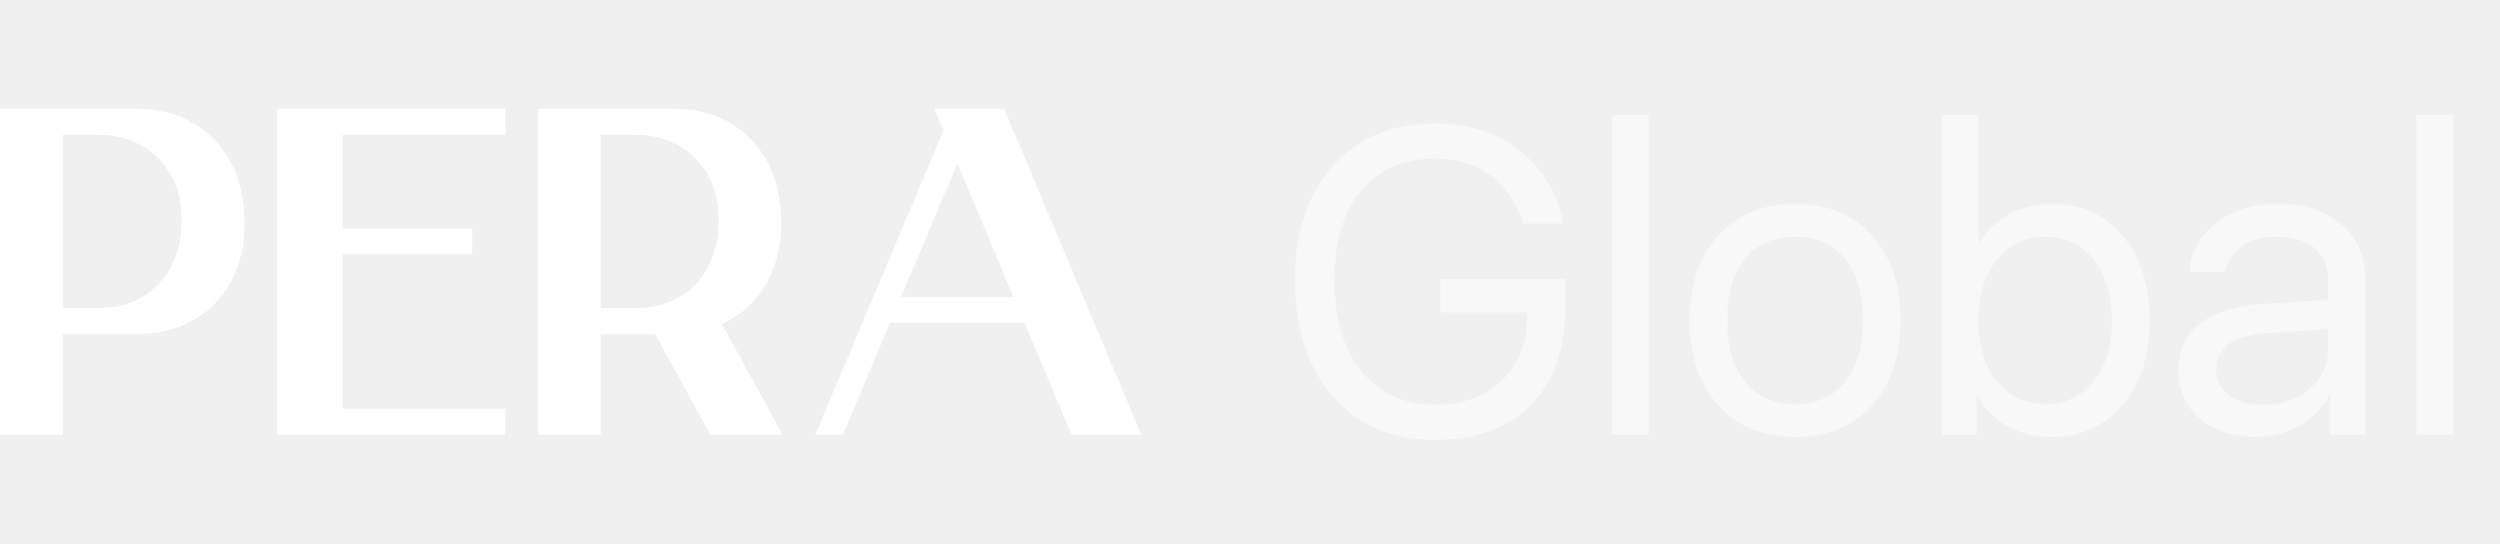
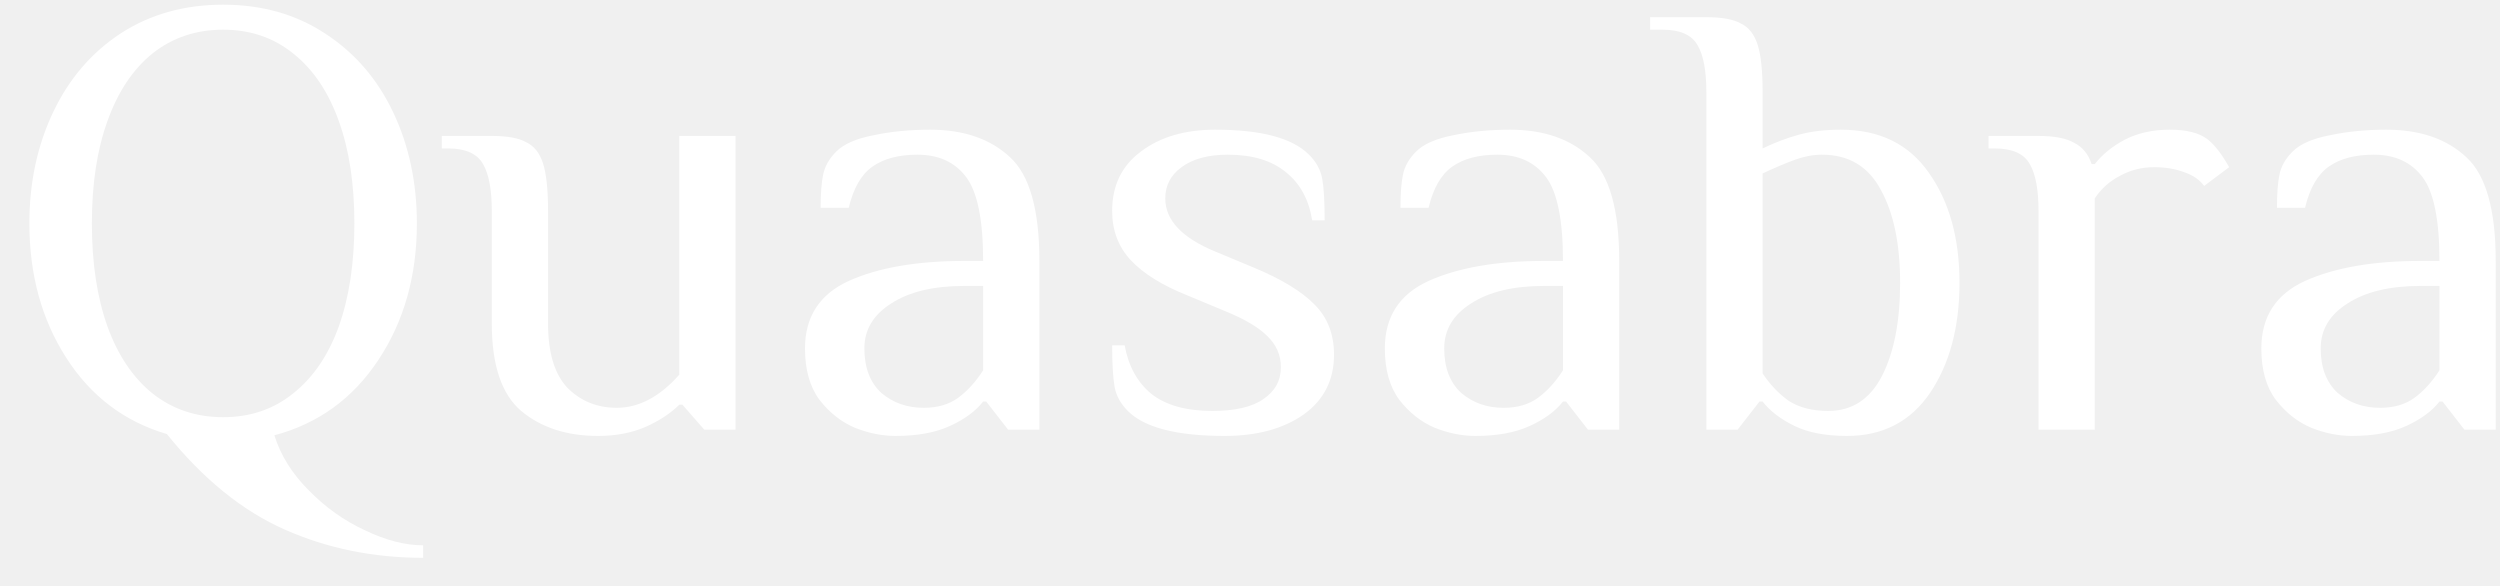
- <svg xmlns="http://www.w3.org/2000/svg" width="92" height="20" viewBox="0 0 92 20" fill="none">
-   <path d="M0 4H4.97C6.179 4 7.153 4.383 7.892 5.149C8.631 5.914 9 6.931 9 8.2C9 9.434 8.631 10.429 7.892 11.183C7.153 11.926 6.179 12.297 4.97 12.297H2.317V16H0V4ZM3.576 4.96H2.317V11.337H3.576C4.506 11.337 5.256 11.046 5.826 10.463C6.397 9.869 6.683 9.086 6.683 8.114C6.683 7.166 6.397 6.406 5.826 5.834C5.256 5.251 4.506 4.96 3.576 4.96Z" fill="white" />
-   <path d="M10.2 16V4H18.6V4.96H12.61V8.406H17.377V9.349H12.61V15.04H18.6V16H10.2Z" fill="white" />
-   <path d="M19.8 4H24.742C25.945 4 26.913 4.383 27.648 5.149C28.383 5.914 28.75 6.931 28.75 8.2C28.75 9.08 28.555 9.846 28.166 10.497C27.776 11.149 27.242 11.623 26.563 11.92L28.8 16H26.145L24.108 12.297H22.104V16H19.8V4ZM22.104 11.337H23.357C24.281 11.337 25.026 11.046 25.594 10.463C26.162 9.869 26.446 9.086 26.446 8.114C26.446 7.166 26.162 6.406 25.594 5.834C25.026 5.251 24.281 4.96 23.357 4.96H22.104V11.337Z" fill="white" />
-   <path d="M31.02 16H30L34.725 4.789L34.385 4H36.952L42 16H39.433L37.7 11.869H32.754L31.02 16ZM35.235 6.006L33.161 10.926H37.292L35.235 6.006Z" fill="white" />
-   <path d="M57.602 11.336C57.602 12.862 57.18 14.052 56.336 14.906C55.497 15.76 54.325 16.188 52.82 16.188C51.247 16.188 49.992 15.656 49.055 14.594C48.122 13.526 47.656 12.096 47.656 10.305C47.656 8.544 48.122 7.143 49.055 6.102C49.987 5.06 51.242 4.539 52.82 4.539C54.039 4.539 55.075 4.875 55.93 5.547C56.789 6.214 57.323 7.107 57.531 8.227H56.055C55.82 7.466 55.419 6.878 54.852 6.461C54.289 6.044 53.612 5.836 52.82 5.836C51.659 5.836 50.747 6.232 50.086 7.023C49.43 7.81 49.102 8.901 49.102 10.297C49.102 11.713 49.435 12.833 50.102 13.656C50.768 14.479 51.675 14.891 52.82 14.891C53.82 14.891 54.633 14.596 55.258 14.008C55.883 13.414 56.195 12.646 56.195 11.703V11.5H53.016V10.266H57.602V11.336ZM59.312 16V4.234H60.672V16H59.312ZM68.891 14.914C68.188 15.69 67.245 16.078 66.062 16.078C64.88 16.078 63.938 15.69 63.234 14.914C62.531 14.138 62.18 13.096 62.18 11.789C62.18 10.482 62.531 9.44 63.234 8.664C63.938 7.888 64.88 7.5 66.062 7.5C67.245 7.5 68.188 7.888 68.891 8.664C69.594 9.44 69.945 10.482 69.945 11.789C69.945 13.096 69.594 14.138 68.891 14.914ZM66.062 14.867C66.849 14.867 67.461 14.596 67.898 14.055C68.341 13.508 68.562 12.753 68.562 11.789C68.562 10.82 68.341 10.065 67.898 9.523C67.461 8.982 66.849 8.711 66.062 8.711C65.276 8.711 64.662 8.984 64.219 9.531C63.781 10.073 63.562 10.825 63.562 11.789C63.562 12.753 63.784 13.508 64.227 14.055C64.669 14.596 65.281 14.867 66.062 14.867ZM75.516 16.078C74.901 16.078 74.359 15.95 73.891 15.695C73.422 15.435 73.049 15.062 72.773 14.578H72.742V16H71.453V4.234H72.812V8.945H72.844C73.109 8.482 73.477 8.125 73.945 7.875C74.414 7.625 74.948 7.5 75.547 7.5C76.609 7.5 77.469 7.896 78.125 8.688C78.781 9.474 79.109 10.508 79.109 11.789C79.109 13.075 78.779 14.112 78.117 14.898C77.461 15.685 76.594 16.078 75.516 16.078ZM75.273 8.711C74.539 8.711 73.943 8.997 73.484 9.57C73.031 10.138 72.805 10.878 72.805 11.789C72.805 12.706 73.031 13.448 73.484 14.016C73.943 14.583 74.539 14.867 75.273 14.867C76.013 14.867 76.604 14.588 77.047 14.031C77.495 13.474 77.719 12.727 77.719 11.789C77.719 10.857 77.495 10.112 77.047 9.555C76.604 8.992 76.013 8.711 75.273 8.711ZM83.297 14.898C83.984 14.898 84.552 14.7 85 14.305C85.453 13.904 85.68 13.401 85.68 12.797V12.117L83.477 12.258C82.195 12.336 81.555 12.787 81.555 13.609C81.555 14 81.711 14.312 82.023 14.547C82.341 14.781 82.766 14.898 83.297 14.898ZM83.008 16.078C82.154 16.078 81.466 15.852 80.945 15.398C80.424 14.945 80.164 14.346 80.164 13.602C80.164 12.878 80.435 12.31 80.977 11.898C81.518 11.482 82.299 11.242 83.32 11.18L85.68 11.039V10.336C85.68 9.815 85.513 9.414 85.18 9.133C84.846 8.852 84.37 8.711 83.75 8.711C83.26 8.711 82.846 8.828 82.508 9.062C82.174 9.297 81.966 9.612 81.883 10.008H80.578C80.599 9.299 80.914 8.706 81.523 8.227C82.133 7.742 82.88 7.5 83.766 7.5C84.76 7.5 85.555 7.747 86.148 8.242C86.742 8.732 87.039 9.391 87.039 10.219V16H85.75V14.539H85.719C85.479 15.008 85.115 15.383 84.625 15.664C84.135 15.94 83.596 16.078 83.008 16.078ZM88.922 16V4.234H90.281V16H88.922Z" fill="white" fill-opacity="0.5" />
+ <svg xmlns="http://www.w3.org/2000/svg" width="64" height="15" viewBox="0 0 64 15" fill="none">
+   <path d="M10.832 14.28C9.563 14.28 8.384 14.04 7.296 13.56C6.208 13.08 5.2 12.264 4.272 11.112C3.184 10.792 2.325 10.141 1.696 9.16C1.067 8.179 0.752 7.032 0.752 5.72C0.752 4.675 0.955 3.725 1.36 2.872C1.765 2.019 2.341 1.347 3.088 0.856C3.845 0.365 4.72 0.12 5.712 0.12C6.704 0.12 7.573 0.365 8.32 0.856C9.077 1.347 9.659 2.019 10.064 2.872C10.469 3.725 10.672 4.675 10.672 5.72C10.672 7.064 10.341 8.232 9.68 9.224C9.029 10.205 8.144 10.845 7.024 11.144C7.184 11.656 7.477 12.125 7.904 12.552C8.331 12.989 8.811 13.331 9.344 13.576C9.877 13.832 10.373 13.96 10.832 13.96V14.28ZM5.712 10.68C6.405 10.68 7.003 10.477 7.504 10.072C8.016 9.667 8.405 9.096 8.672 8.36C8.939 7.613 9.072 6.733 9.072 5.72C9.072 4.707 8.939 3.832 8.672 3.096C8.405 2.349 8.016 1.773 7.504 1.368C7.003 0.963 6.405 0.76 5.712 0.76C5.019 0.76 4.416 0.963 3.904 1.368C3.403 1.773 3.019 2.349 2.752 3.096C2.485 3.832 2.352 4.707 2.352 5.72C2.352 6.733 2.485 7.613 2.752 8.36C3.019 9.096 3.403 9.667 3.904 10.072C4.416 10.477 5.019 10.68 5.712 10.68ZM15.31 11.16C14.51 11.16 13.854 10.947 13.342 10.52C12.841 10.093 12.59 9.347 12.59 8.28V5.4C12.59 4.856 12.515 4.456 12.366 4.2C12.216 3.933 11.918 3.8 11.47 3.8H11.31V3.48H12.59C12.985 3.48 13.278 3.533 13.47 3.64C13.672 3.736 13.816 3.917 13.902 4.184C13.987 4.451 14.03 4.856 14.03 5.4V8.28C14.03 9.027 14.195 9.576 14.526 9.928C14.867 10.269 15.289 10.44 15.79 10.44C16.355 10.44 16.889 10.157 17.39 9.592V3.48H18.83V11H18.03L17.47 10.36H17.39C17.166 10.584 16.872 10.776 16.51 10.936C16.158 11.085 15.758 11.16 15.31 11.16ZM22.928 11.16C22.587 11.16 22.24 11.091 21.888 10.952C21.536 10.803 21.232 10.563 20.976 10.232C20.731 9.901 20.608 9.464 20.608 8.92C20.608 8.109 20.982 7.533 21.728 7.192C22.486 6.851 23.472 6.68 24.688 6.68H25.168C25.168 5.635 25.024 4.92 24.736 4.536C24.448 4.152 24.032 3.96 23.488 3.96C23.008 3.96 22.624 4.061 22.336 4.264C22.048 4.467 21.846 4.819 21.728 5.32H21.008C21.008 4.957 21.03 4.675 21.072 4.472C21.115 4.259 21.227 4.061 21.408 3.88C21.6 3.688 21.915 3.549 22.352 3.464C22.8 3.368 23.286 3.32 23.808 3.32C24.672 3.32 25.355 3.555 25.856 4.024C26.358 4.483 26.608 5.368 26.608 6.68V11H25.808L25.248 10.28H25.168C24.976 10.525 24.694 10.733 24.32 10.904C23.947 11.075 23.483 11.16 22.928 11.16ZM23.648 10.44C24 10.44 24.294 10.355 24.528 10.184C24.763 10.013 24.976 9.779 25.168 9.48V7.32H24.688C23.899 7.32 23.275 7.469 22.816 7.768C22.358 8.056 22.128 8.44 22.128 8.92C22.128 9.411 22.272 9.789 22.56 10.056C22.859 10.312 23.222 10.44 23.648 10.44ZM31.352 11.16C30.125 11.16 29.298 10.947 28.872 10.52C28.69 10.339 28.578 10.136 28.535 9.912C28.493 9.677 28.471 9.32 28.471 8.84H28.791C28.887 9.373 29.117 9.789 29.48 10.088C29.853 10.376 30.37 10.52 31.032 10.52C31.618 10.52 32.056 10.419 32.343 10.216C32.642 10.013 32.791 9.741 32.791 9.4C32.791 9.091 32.674 8.824 32.44 8.6C32.215 8.376 31.853 8.163 31.352 7.96L30.392 7.56C29.752 7.304 29.271 7.005 28.951 6.664C28.631 6.323 28.471 5.901 28.471 5.4C28.471 4.749 28.717 4.243 29.207 3.88C29.698 3.507 30.333 3.32 31.111 3.32C32.285 3.32 33.085 3.533 33.511 3.96C33.693 4.141 33.805 4.344 33.847 4.568C33.89 4.792 33.911 5.149 33.911 5.64H33.592C33.506 5.107 33.282 4.696 32.919 4.408C32.557 4.109 32.061 3.96 31.431 3.96C30.93 3.96 30.535 4.067 30.247 4.28C29.97 4.483 29.831 4.749 29.831 5.08C29.831 5.635 30.258 6.088 31.111 6.44L32.072 6.84C32.797 7.139 33.325 7.459 33.656 7.8C33.986 8.131 34.151 8.557 34.151 9.08C34.151 9.731 33.89 10.243 33.367 10.616C32.845 10.979 32.173 11.16 31.352 11.16ZM37.772 11.16C37.431 11.16 37.084 11.091 36.732 10.952C36.38 10.803 36.076 10.563 35.82 10.232C35.575 9.901 35.452 9.464 35.452 8.92C35.452 8.109 35.825 7.533 36.572 7.192C37.33 6.851 38.316 6.68 39.532 6.68H40.012C40.012 5.635 39.868 4.92 39.58 4.536C39.292 4.152 38.876 3.96 38.332 3.96C37.852 3.96 37.468 4.061 37.18 4.264C36.892 4.467 36.69 4.819 36.572 5.32H35.852C35.852 4.957 35.873 4.675 35.916 4.472C35.959 4.259 36.071 4.061 36.252 3.88C36.444 3.688 36.759 3.549 37.196 3.464C37.644 3.368 38.13 3.32 38.652 3.32C39.516 3.32 40.199 3.555 40.7 4.024C41.202 4.483 41.452 5.368 41.452 6.68V11H40.652L40.092 10.28H40.012C39.82 10.525 39.538 10.733 39.164 10.904C38.791 11.075 38.327 11.16 37.772 11.16ZM38.492 10.44C38.844 10.44 39.138 10.355 39.372 10.184C39.607 10.013 39.82 9.779 40.012 9.48V7.32H39.532C38.743 7.32 38.119 7.469 37.66 7.768C37.202 8.056 36.972 8.44 36.972 8.92C36.972 9.411 37.116 9.789 37.404 10.056C37.703 10.312 38.066 10.44 38.492 10.44ZM47.283 11.16C46.739 11.16 46.291 11.075 45.939 10.904C45.587 10.733 45.315 10.525 45.123 10.28H45.043L44.483 11H43.683V2.36C43.683 1.816 43.609 1.416 43.459 1.16C43.31 0.893 43.011 0.76 42.563 0.76H42.243V0.44H43.683C44.078 0.44 44.371 0.493 44.563 0.6C44.766 0.696 44.91 0.877 44.995 1.144C45.081 1.411 45.123 1.816 45.123 2.36V3.8C45.433 3.651 45.742 3.533 46.051 3.448C46.361 3.363 46.718 3.32 47.123 3.32C48.115 3.32 48.867 3.688 49.379 4.424C49.902 5.16 50.163 6.099 50.163 7.24C50.163 8.371 49.913 9.309 49.411 10.056C48.91 10.792 48.201 11.16 47.283 11.16ZM46.803 10.52C47.411 10.52 47.87 10.221 48.179 9.624C48.489 9.016 48.643 8.221 48.643 7.24C48.643 6.248 48.478 5.453 48.147 4.856C47.827 4.259 47.326 3.96 46.643 3.96C46.419 3.96 46.19 4.003 45.955 4.088C45.721 4.173 45.443 4.291 45.123 4.44V9.56C45.315 9.848 45.539 10.083 45.795 10.264C46.062 10.435 46.398 10.52 46.803 10.52ZM52.186 5.4C52.186 4.856 52.112 4.456 51.962 4.2C51.813 3.933 51.514 3.8 51.066 3.8H50.906V3.48H52.186C52.592 3.48 52.896 3.539 53.098 3.656C53.312 3.763 53.461 3.944 53.546 4.2H53.626C53.818 3.955 54.074 3.747 54.394 3.576C54.725 3.405 55.109 3.32 55.546 3.32C55.973 3.32 56.293 3.4 56.506 3.56C56.688 3.699 56.874 3.939 57.066 4.28L56.426 4.76C56.309 4.6 56.138 4.483 55.914 4.408C55.69 4.323 55.434 4.28 55.146 4.28C54.826 4.28 54.533 4.355 54.266 4.504C54 4.643 53.786 4.835 53.626 5.08V11H52.186V5.4ZM60.21 11.16C59.868 11.16 59.522 11.091 59.17 10.952C58.818 10.803 58.514 10.563 58.258 10.232C58.012 9.901 57.89 9.464 57.89 8.92C57.89 8.109 58.263 7.533 59.01 7.192C59.767 6.851 60.754 6.68 61.97 6.68H62.45C62.45 5.635 62.306 4.92 62.018 4.536C61.73 4.152 61.314 3.96 60.77 3.96C60.29 3.96 59.906 4.061 59.618 4.264C59.33 4.467 59.127 4.819 59.01 5.32H58.29C58.29 4.957 58.311 4.675 58.354 4.472C58.396 4.259 58.508 4.061 58.69 3.88C58.882 3.688 59.196 3.549 59.634 3.464C60.082 3.368 60.567 3.32 61.09 3.32C61.954 3.32 62.636 3.555 63.138 4.024C63.639 4.483 63.89 5.368 63.89 6.68V11H63.09L62.53 10.28H62.45C62.258 10.525 61.975 10.733 61.602 10.904C61.228 11.075 60.764 11.16 60.21 11.16ZM60.93 10.44C61.282 10.44 61.575 10.355 61.81 10.184C62.044 10.013 62.258 9.779 62.45 9.48V7.32H61.97C61.18 7.32 60.556 7.469 60.098 7.768C59.639 8.056 59.41 8.44 59.41 8.92C59.41 9.411 59.554 9.789 59.842 10.056C60.14 10.312 60.503 10.44 60.93 10.44Z" fill="white" />
</svg>
